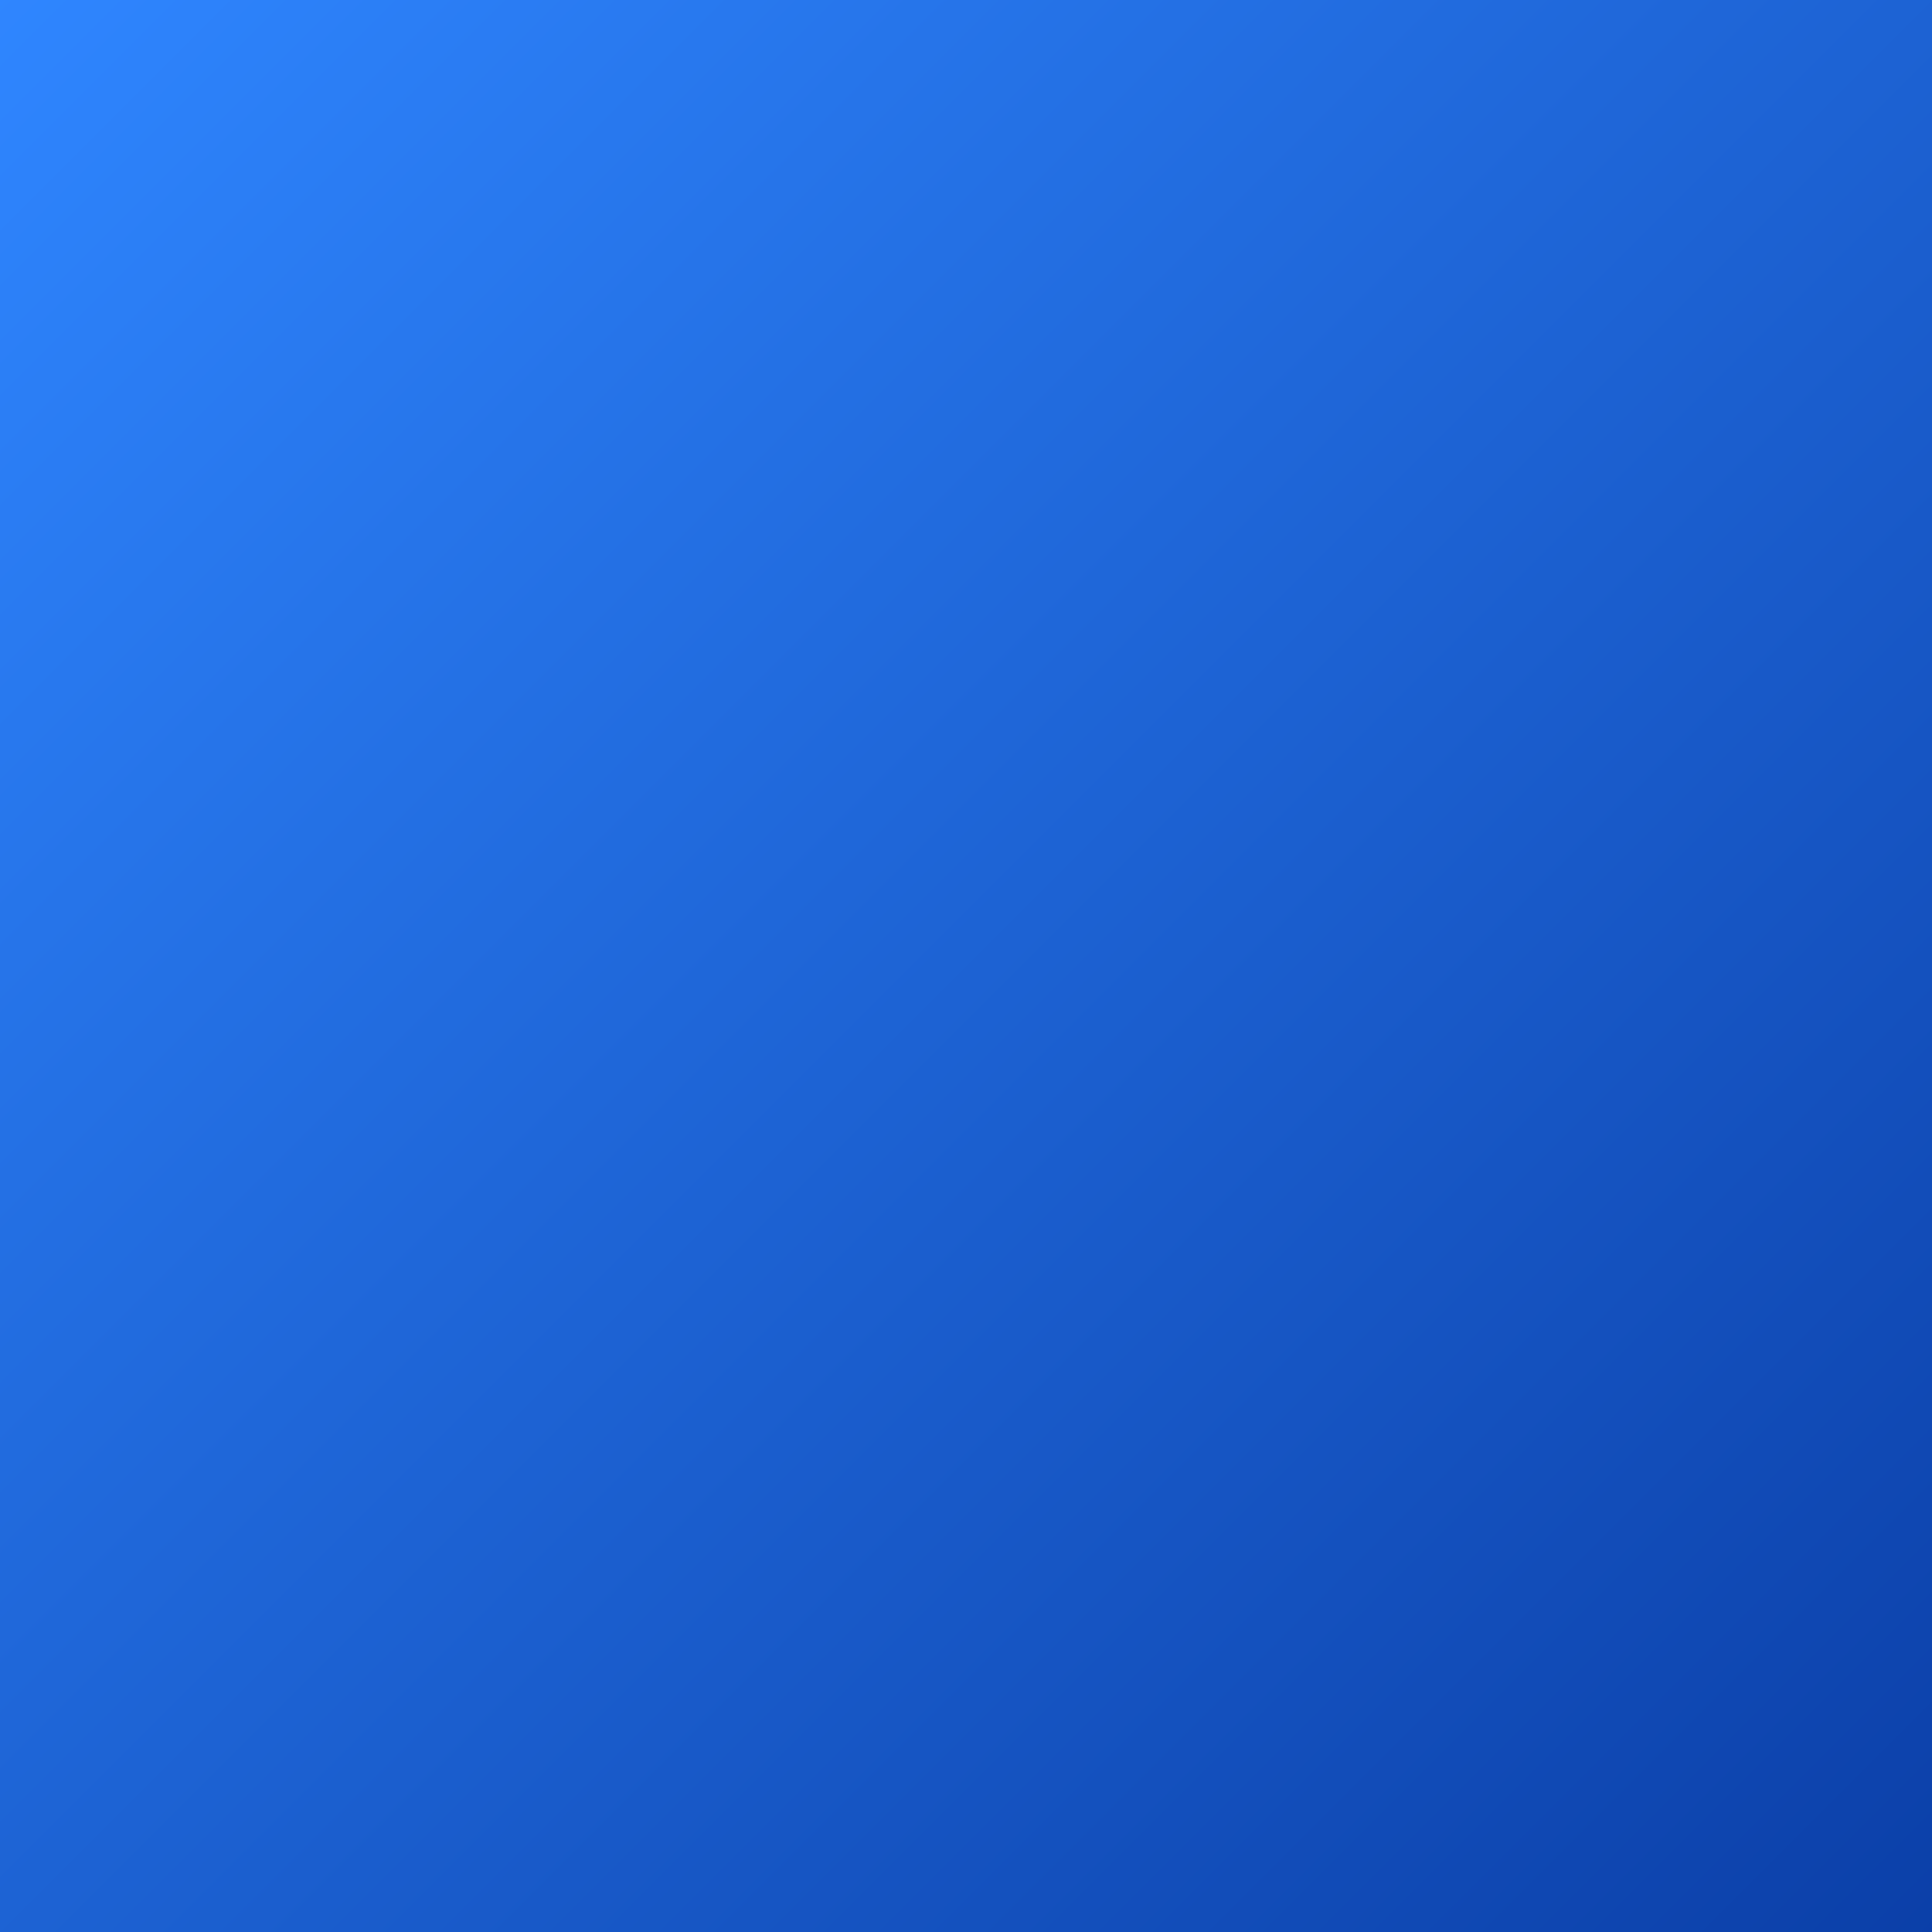
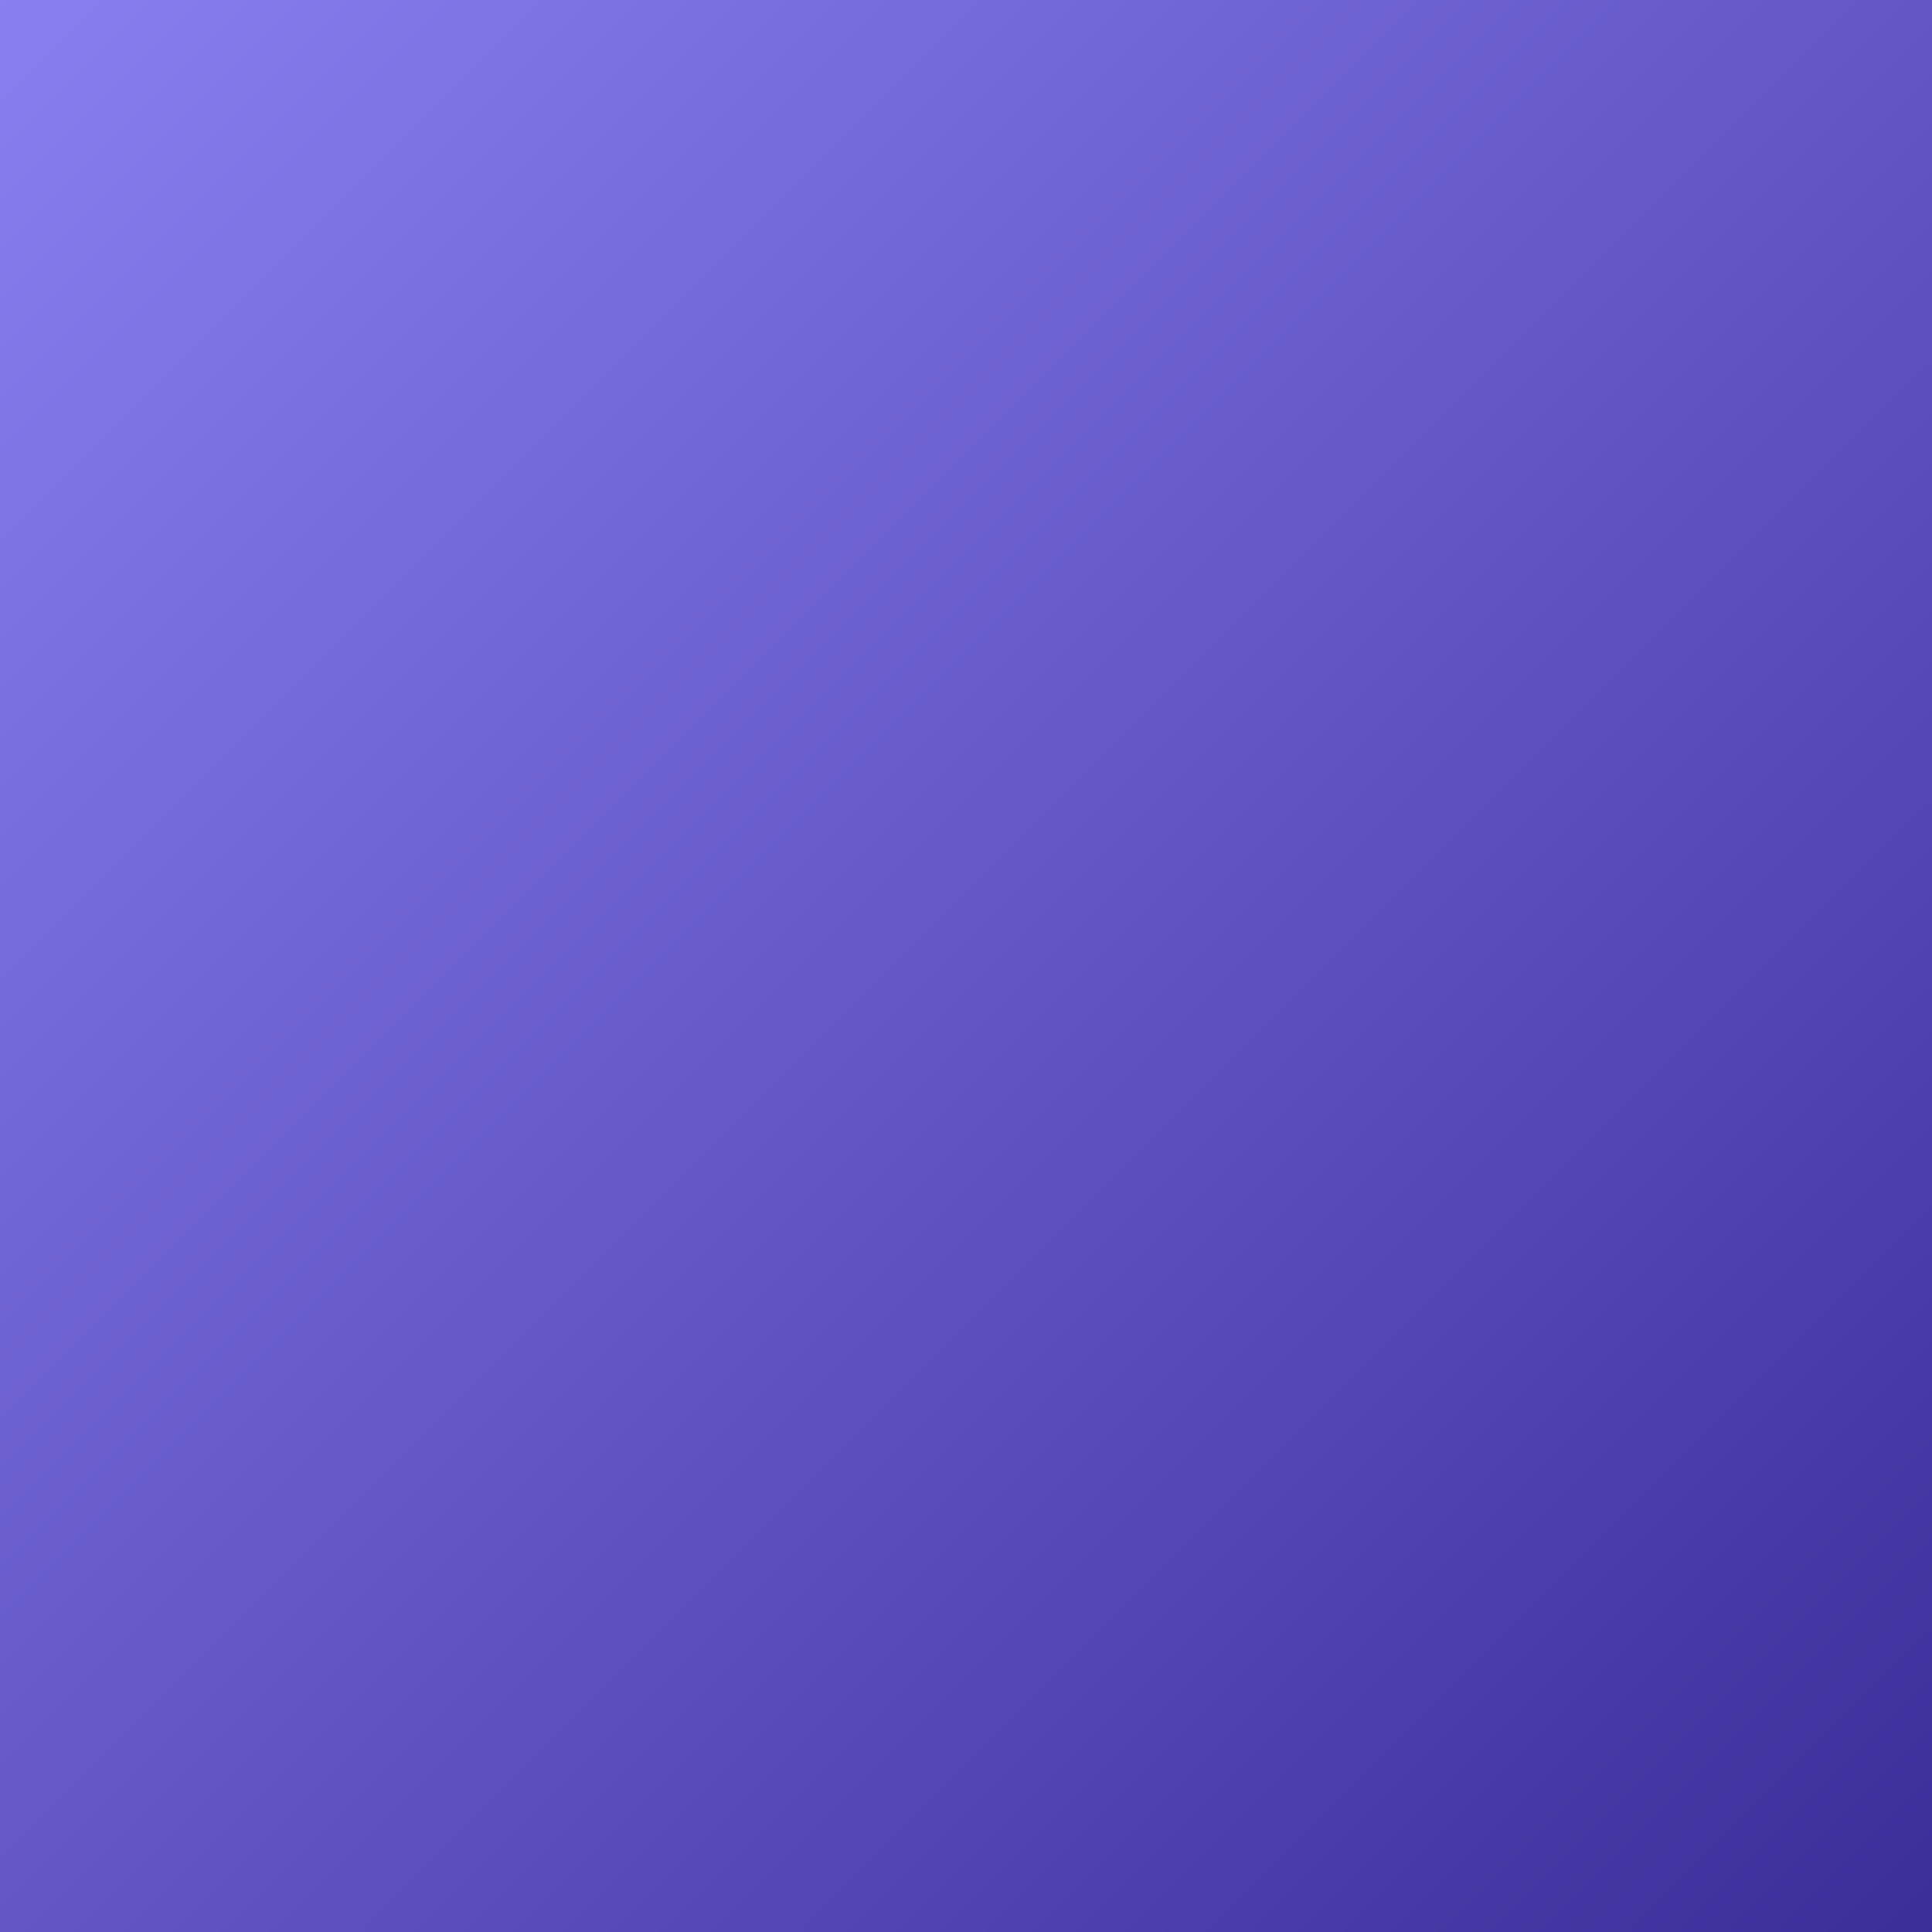
<svg xmlns="http://www.w3.org/2000/svg" width="456" height="456" viewBox="0 0 456 456">
  <defs>
    <linearGradient id="bg" x1="0" y1="0" x2="1" y2="1">
-       <stop offset="0" stop-color="#2F86FF" />
-       <stop offset="1" stop-color="#0B3FA8" />
+       <stop offset="0" stop-color="#8A7FF0" />
+       <stop offset="1" stop-color="#3A2F99" />
    </linearGradient>
  </defs>
  <rect x="0" y="0" width="456" height="456" fill="url(#bg)" />
</svg>
